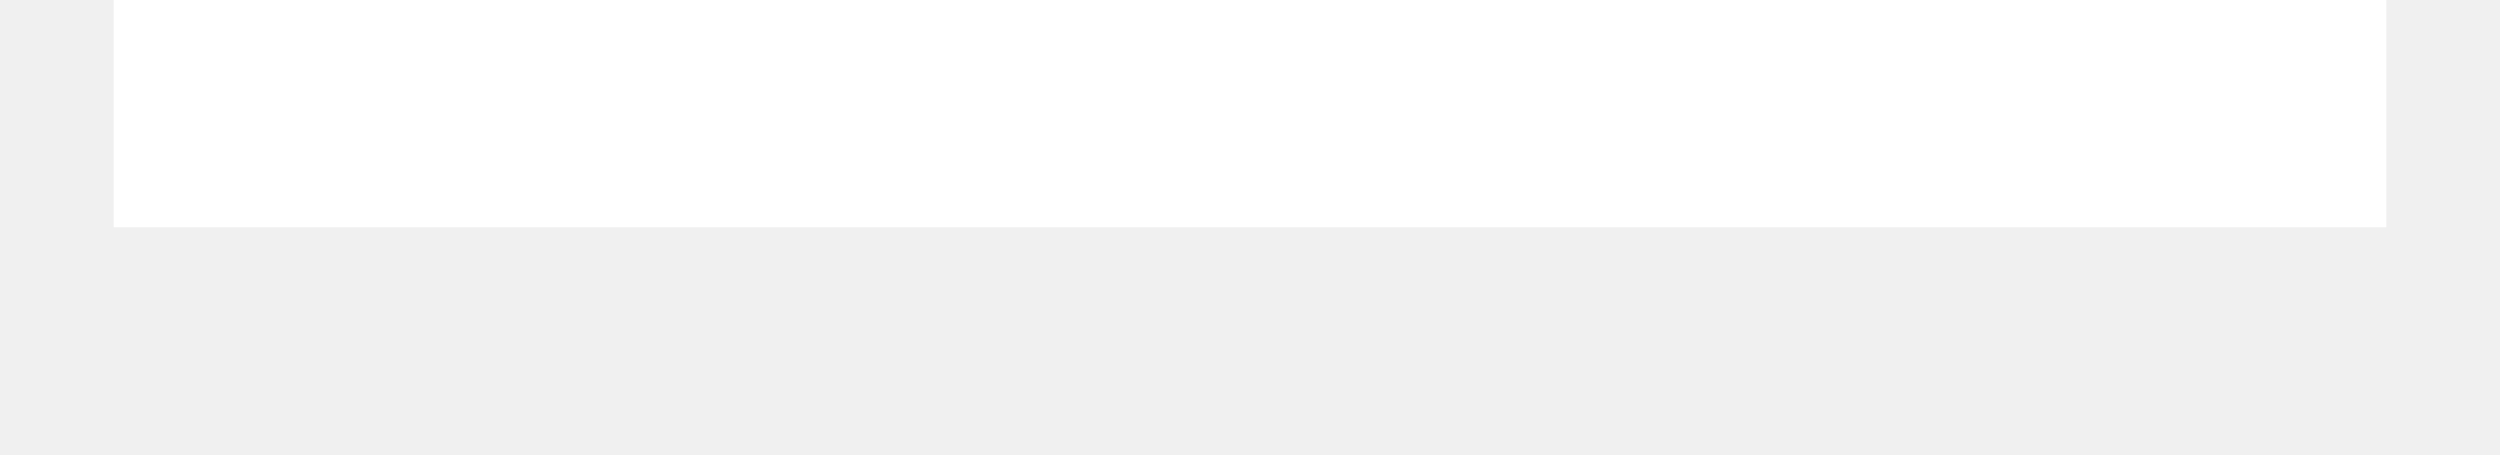
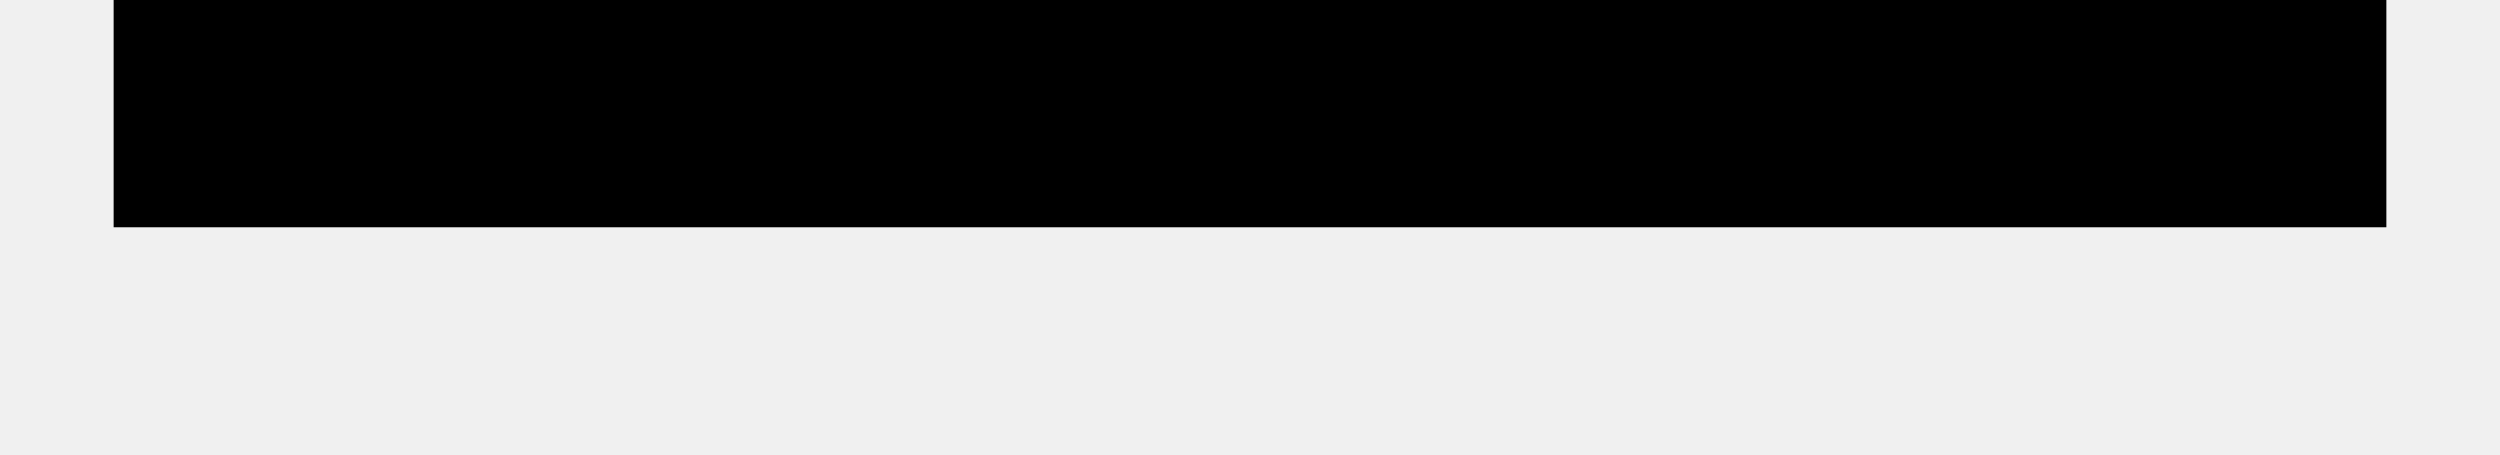
<svg xmlns="http://www.w3.org/2000/svg" width="11px" height="2px" viewBox="0 0 11 2" version="1.1">
  <defs />
  <g id="Page-1" stroke="none" stroke-width="1" fill="none" fill-rule="evenodd">
-     <g id="collapse" stroke="#FFFFFF">
+     <g id="collapse" stroke="#000000">
      <path d="M0.5,0.5 L10.5,0.5" id="Line-2" />
    </g>
  </g>
</svg>
